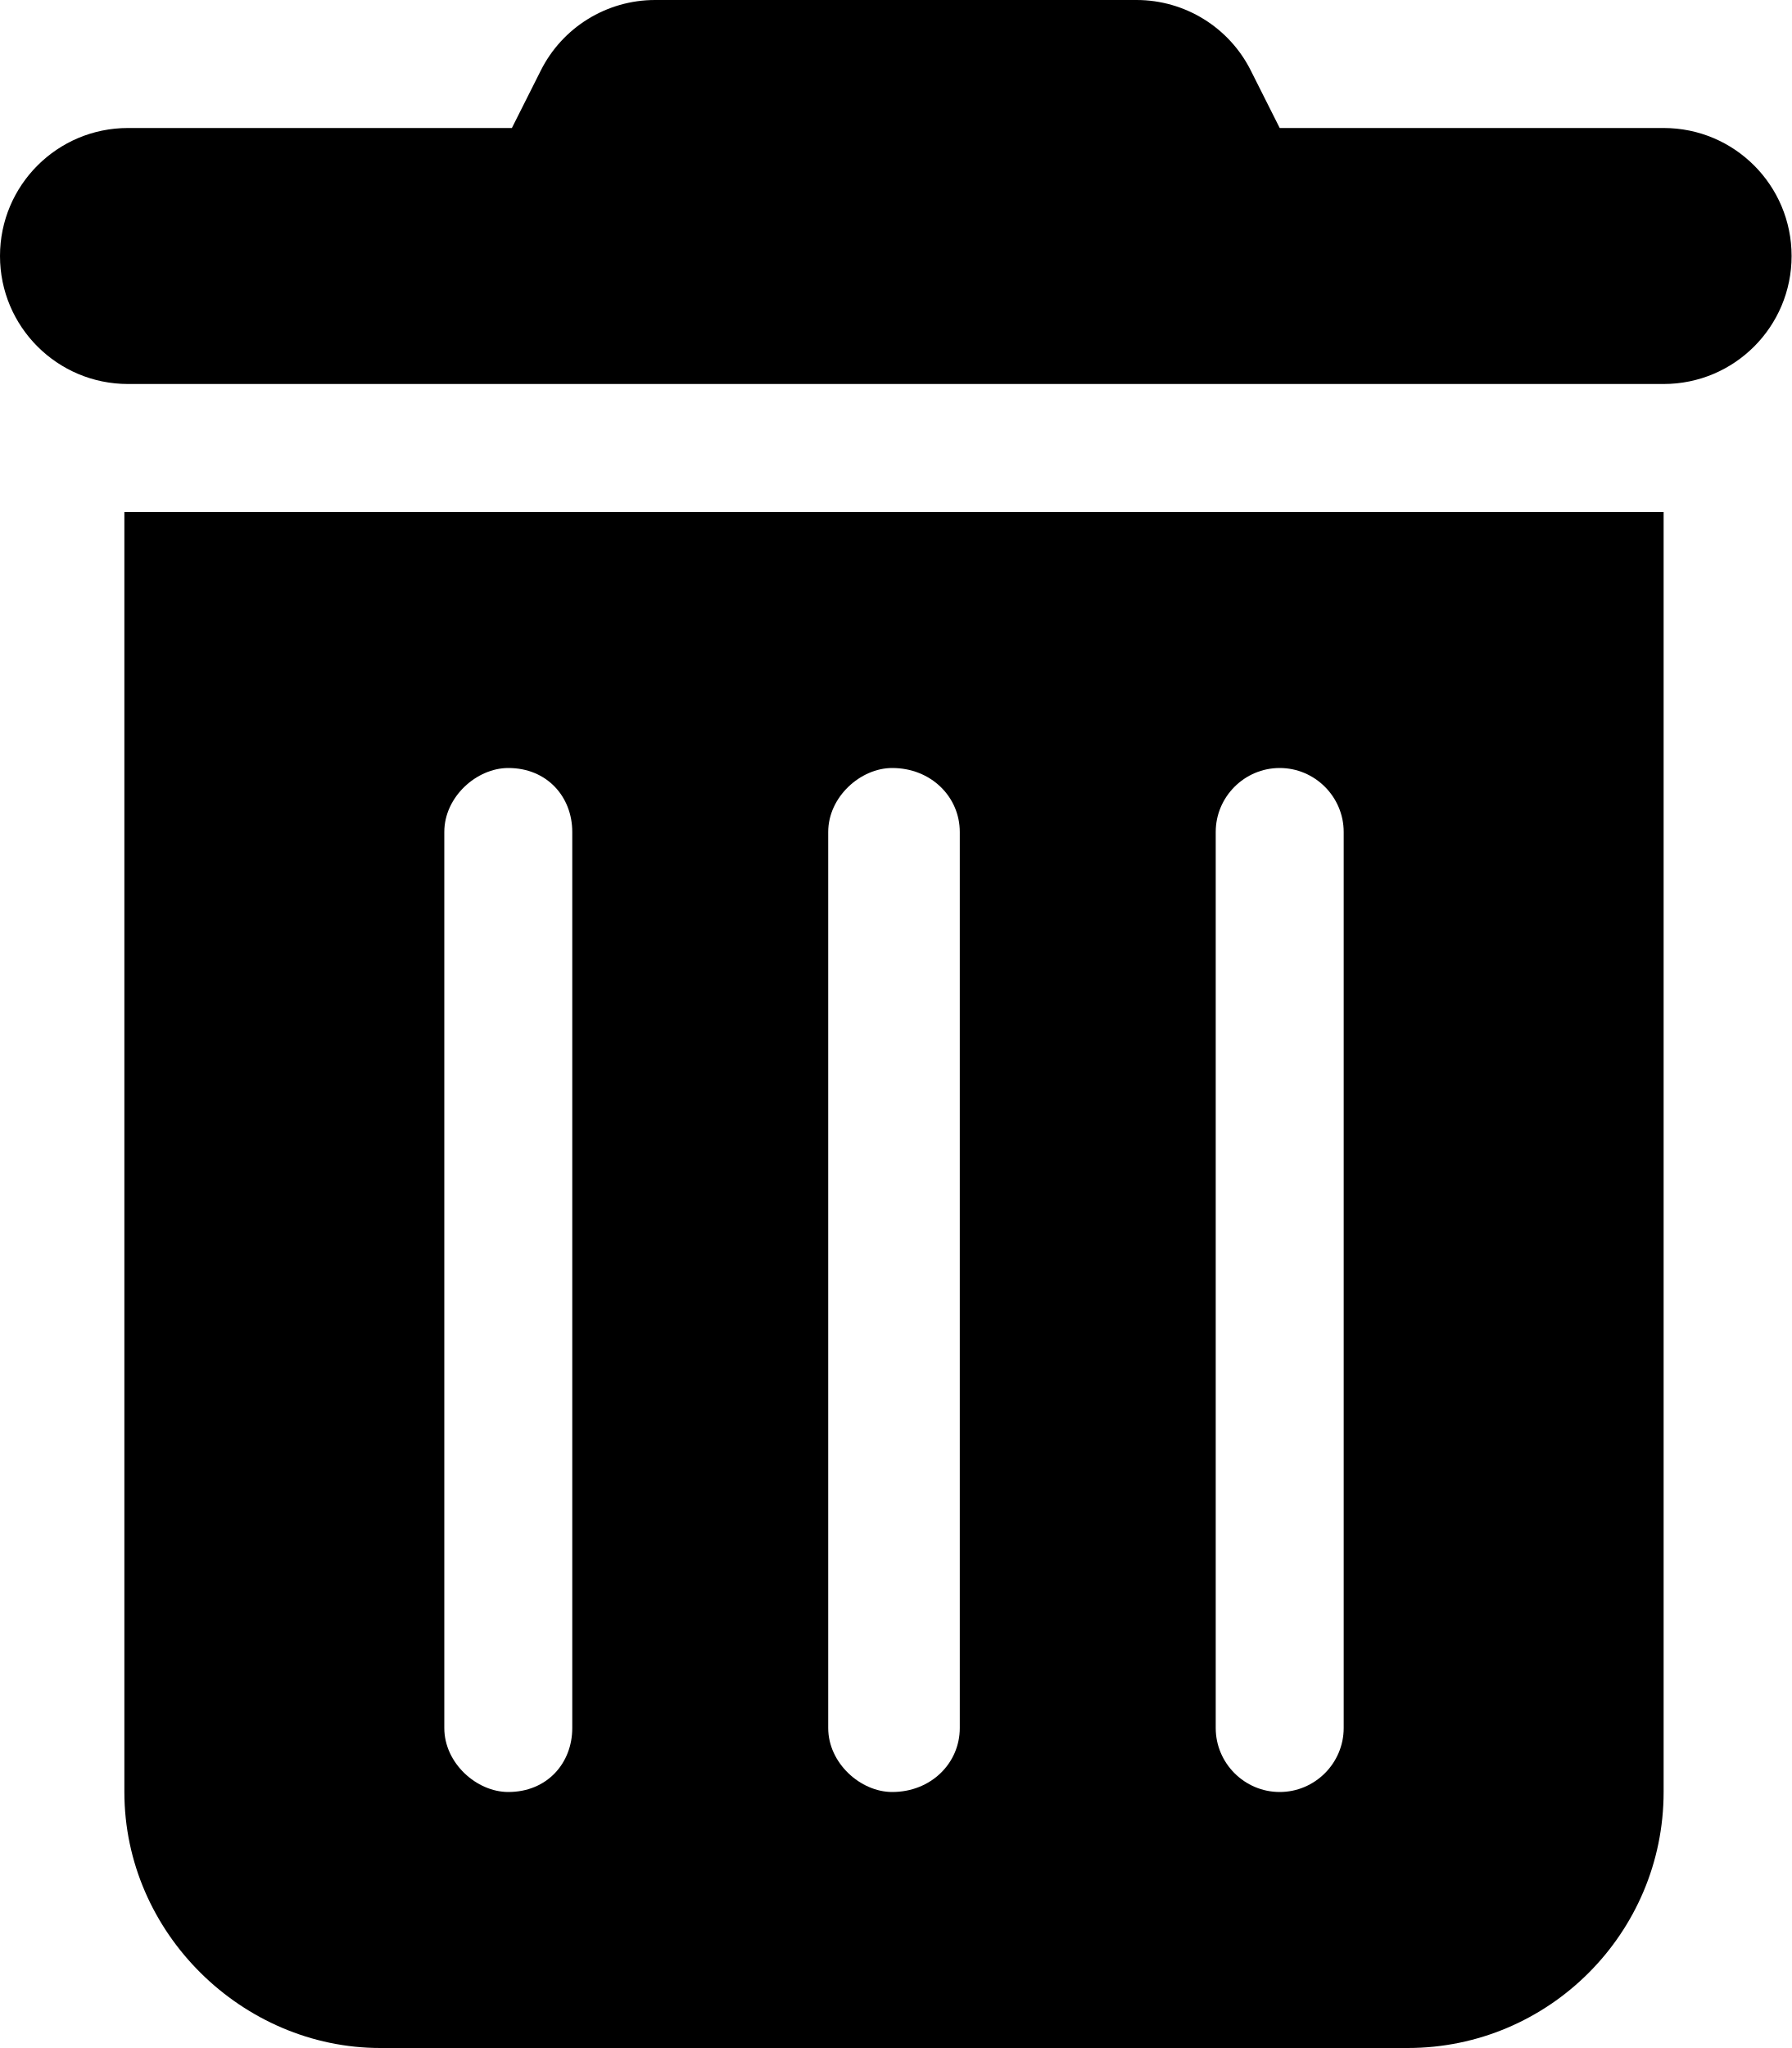
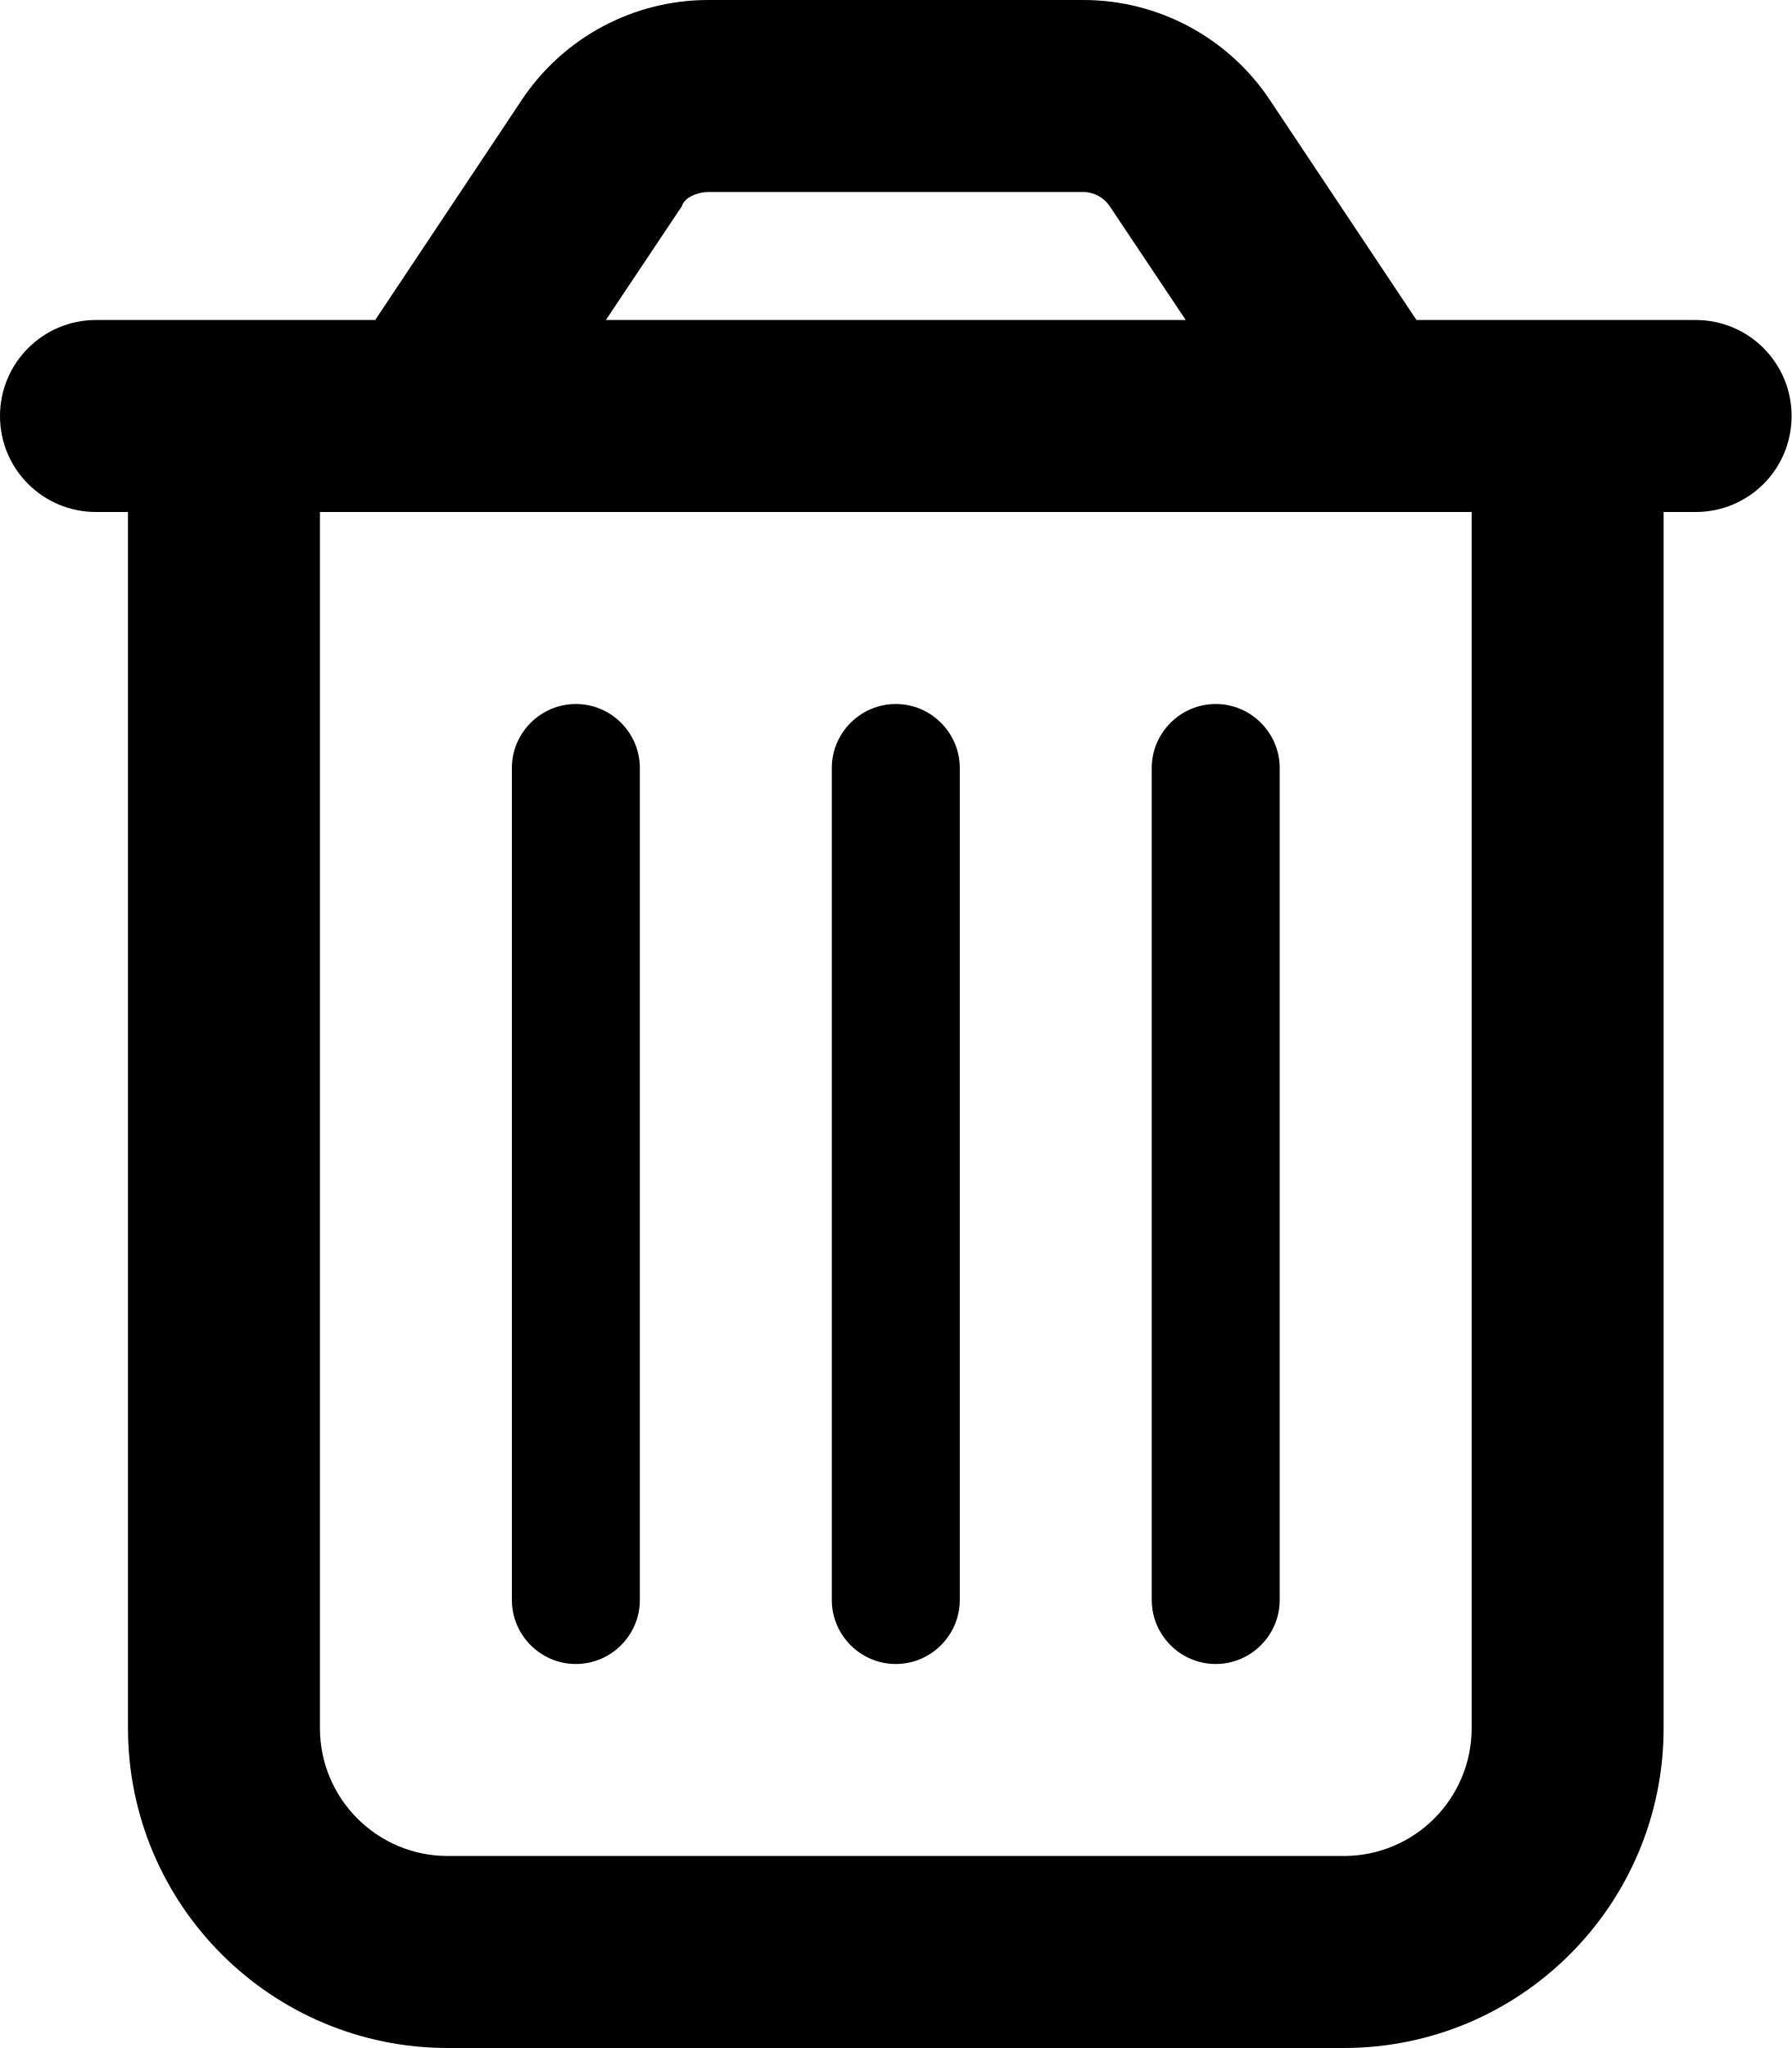
<svg xmlns="http://www.w3.org/2000/svg" viewBox="0 0 448 512">
-   <path d="M135.2 17.69C140.6 6.848 151.7 0 163.8 0H284.2C296.3 0 307.4 6.848 312.8 17.69L320 32H416C433.7 32 448 46.33 448 64C448 81.67 433.7 96 416 96H32C14.33 96 0 81.67 0 64C0 46.33 14.33 32 32 32H128L135.2 17.69zM31.1 128H416V448C416 483.3 387.3 512 352 512H95.1C60.65 512 31.1 483.3 31.1 448V128zM111.1 208V432C111.1 440.8 119.2 448 127.1 448C136.8 448 143.1 440.8 143.1 432V208C143.1 199.2 136.8 192 127.1 192C119.2 192 111.1 199.2 111.1 208zM207.1 208V432C207.1 440.8 215.2 448 223.1 448C232.8 448 240 440.8 240 432V208C240 199.2 232.8 192 223.1 192C215.2 192 207.1 199.2 207.1 208zM304 208V432C304 440.8 311.2 448 320 448C328.8 448 336 440.8 336 432V208C336 199.2 328.8 192 320 192C311.2 192 304 199.2 304 208z" />
+   <path d="M160 400C160 408.8 152.8 416 144 416C135.2 416 128 408.8 128 400V192C128 183.2 135.2 176 144 176C152.8 176 160 183.2 160 192V400zM240 400C240 408.8 232.8 416 224 416C215.2 416 208 408.8 208 400V192C208 183.2 215.2 176 224 176C232.8 176 240 183.2 240 192V400zM320 400C320 408.8 312.8 416 304 416C295.2 416 288 408.8 288 400V192C288 183.2 295.2 176 304 176C312.8 176 320 183.2 320 192V400zM317.5 24.94L354.2 80H424C437.3 80 448 90.75 448 104C448 117.3 437.3 128 424 128H416V432C416 476.2 380.2 512 336 512H112C67.82 512 32 476.2 32 432V128H24C10.75 128 0 117.3 0 104C0 90.75 10.75 80 24 80H93.82L130.5 24.94C140.9 9.357 158.4 0 177.1 0H270.9C289.6 0 307.1 9.358 317.5 24.94H317.5zM151.5 80H296.5L277.5 51.56C276 49.34 273.5 48 270.9 48H177.1C174.5 48 171.1 49.34 170.5 51.56L151.5 80zM80 432C80 449.7 94.33 464 112 464H336C353.7 464 368 449.7 368 432V128H80V432z" />
</svg>
